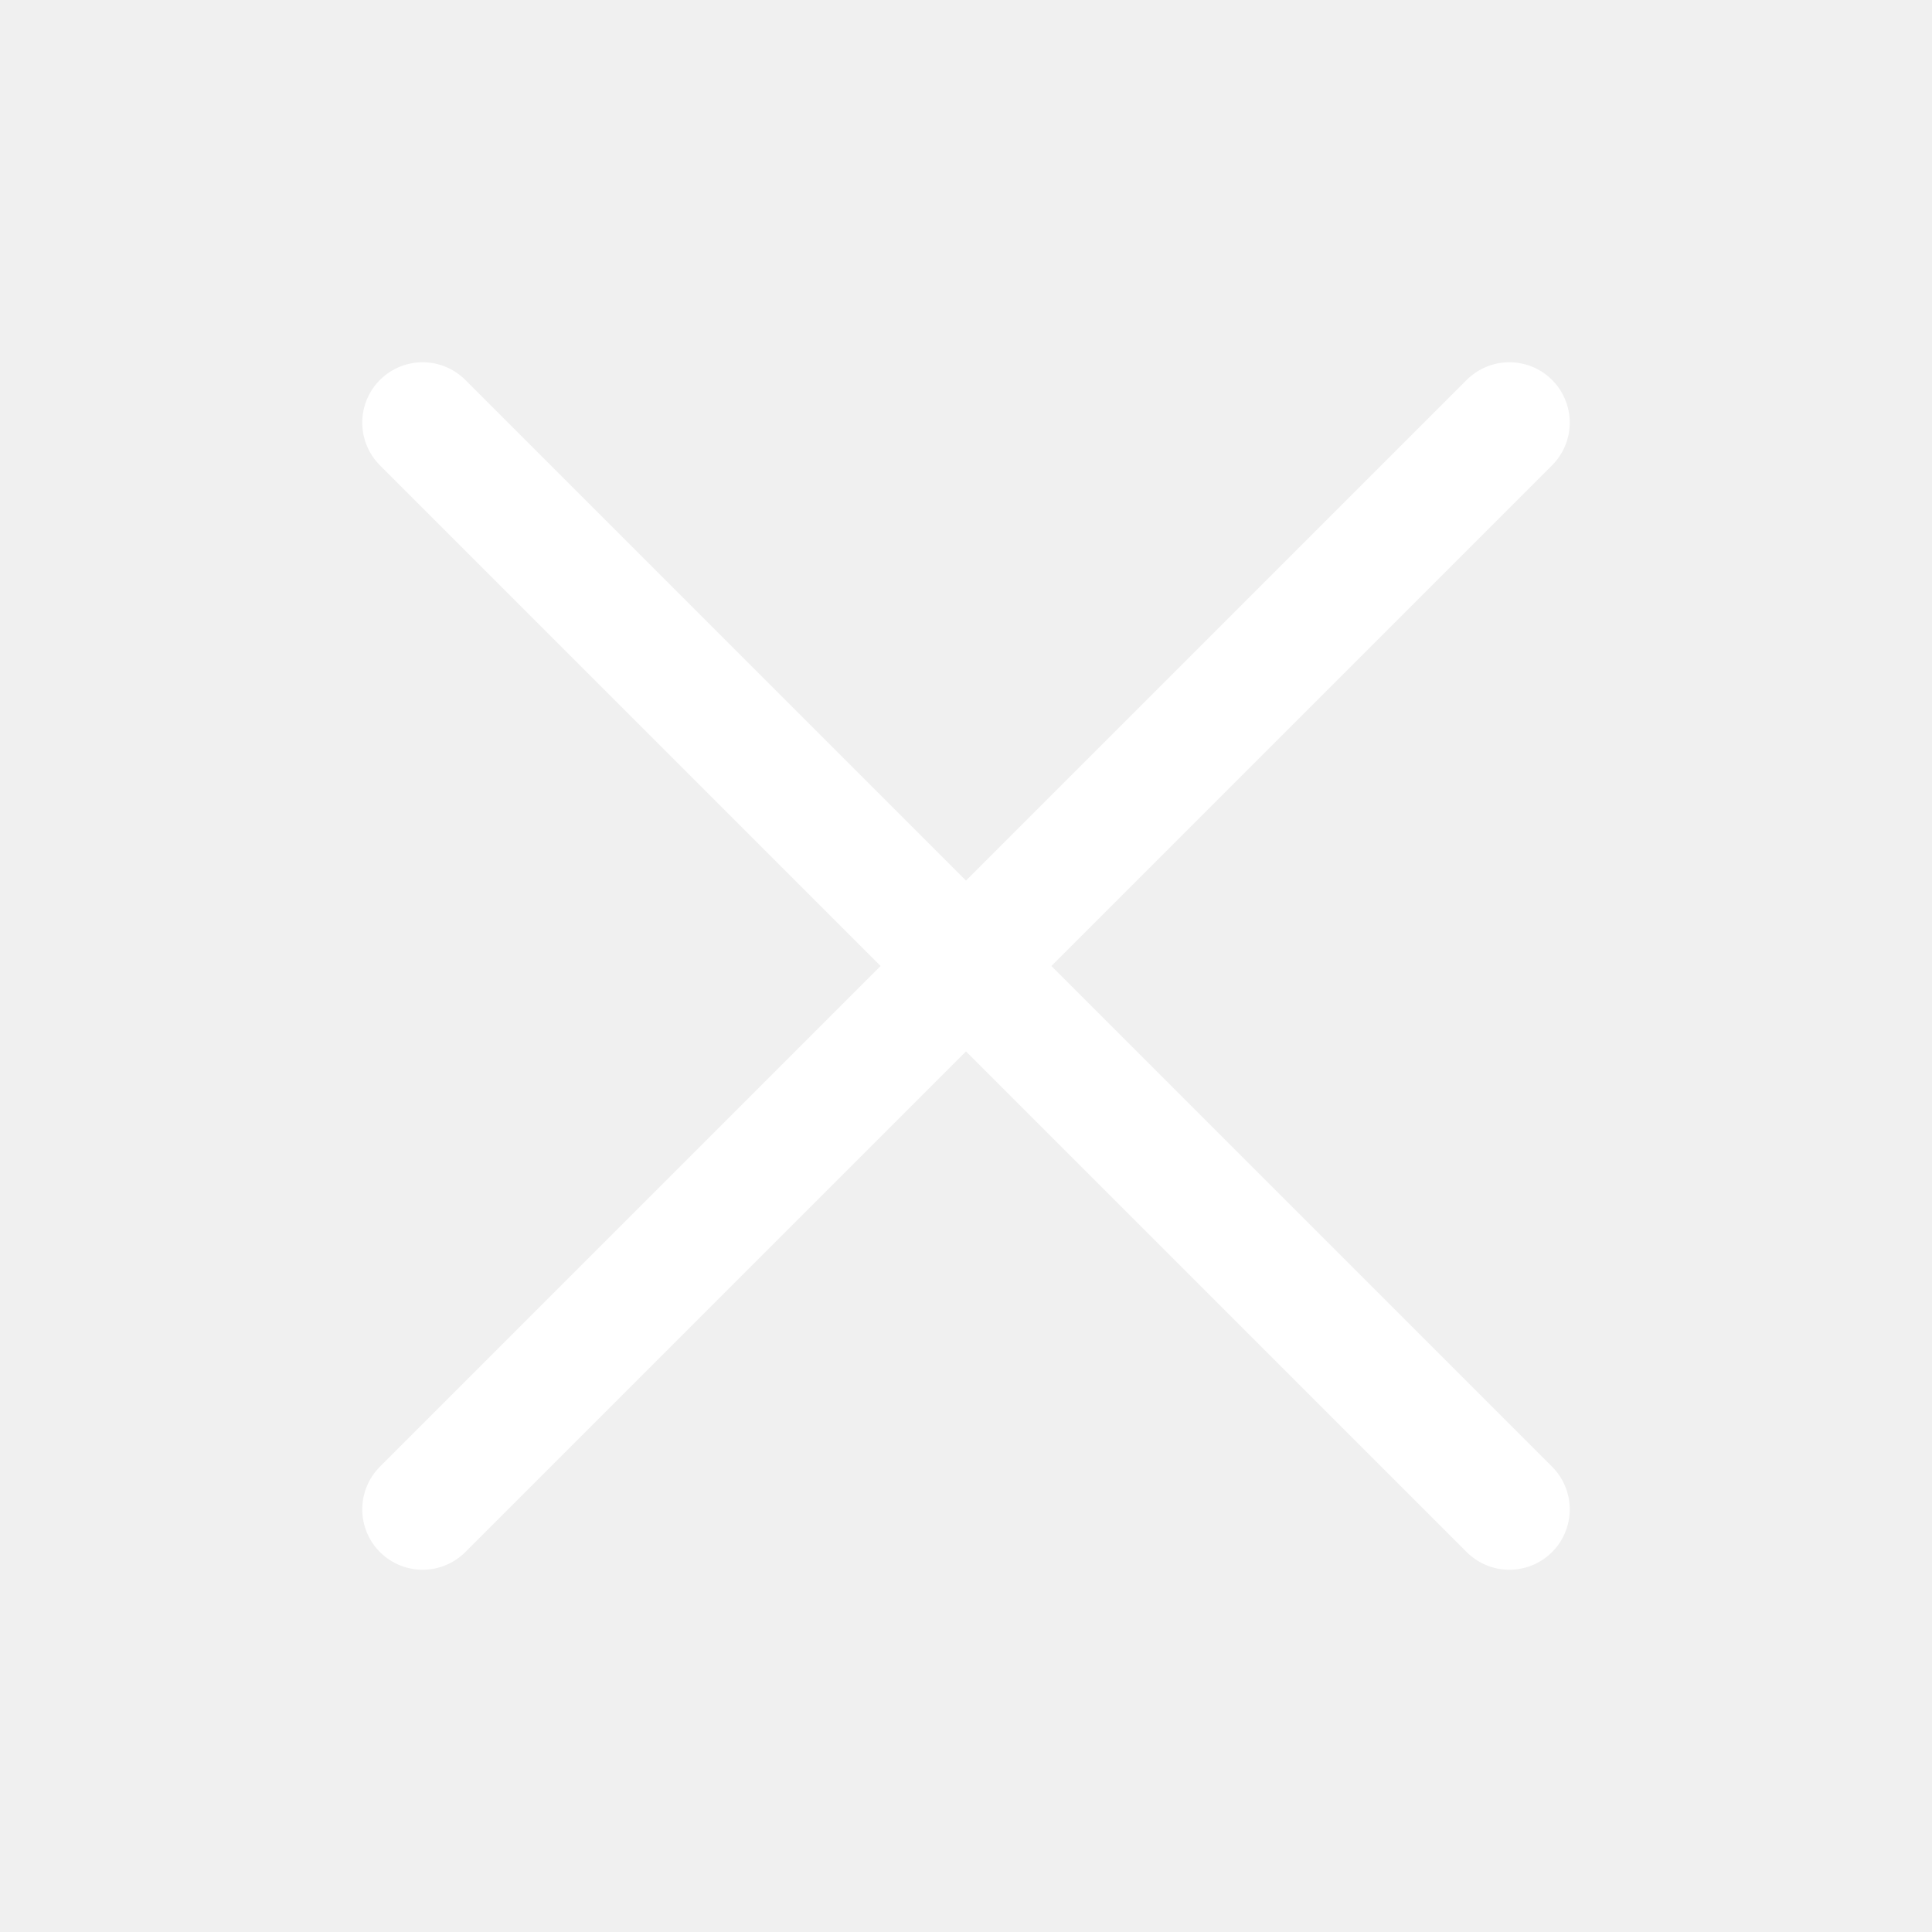
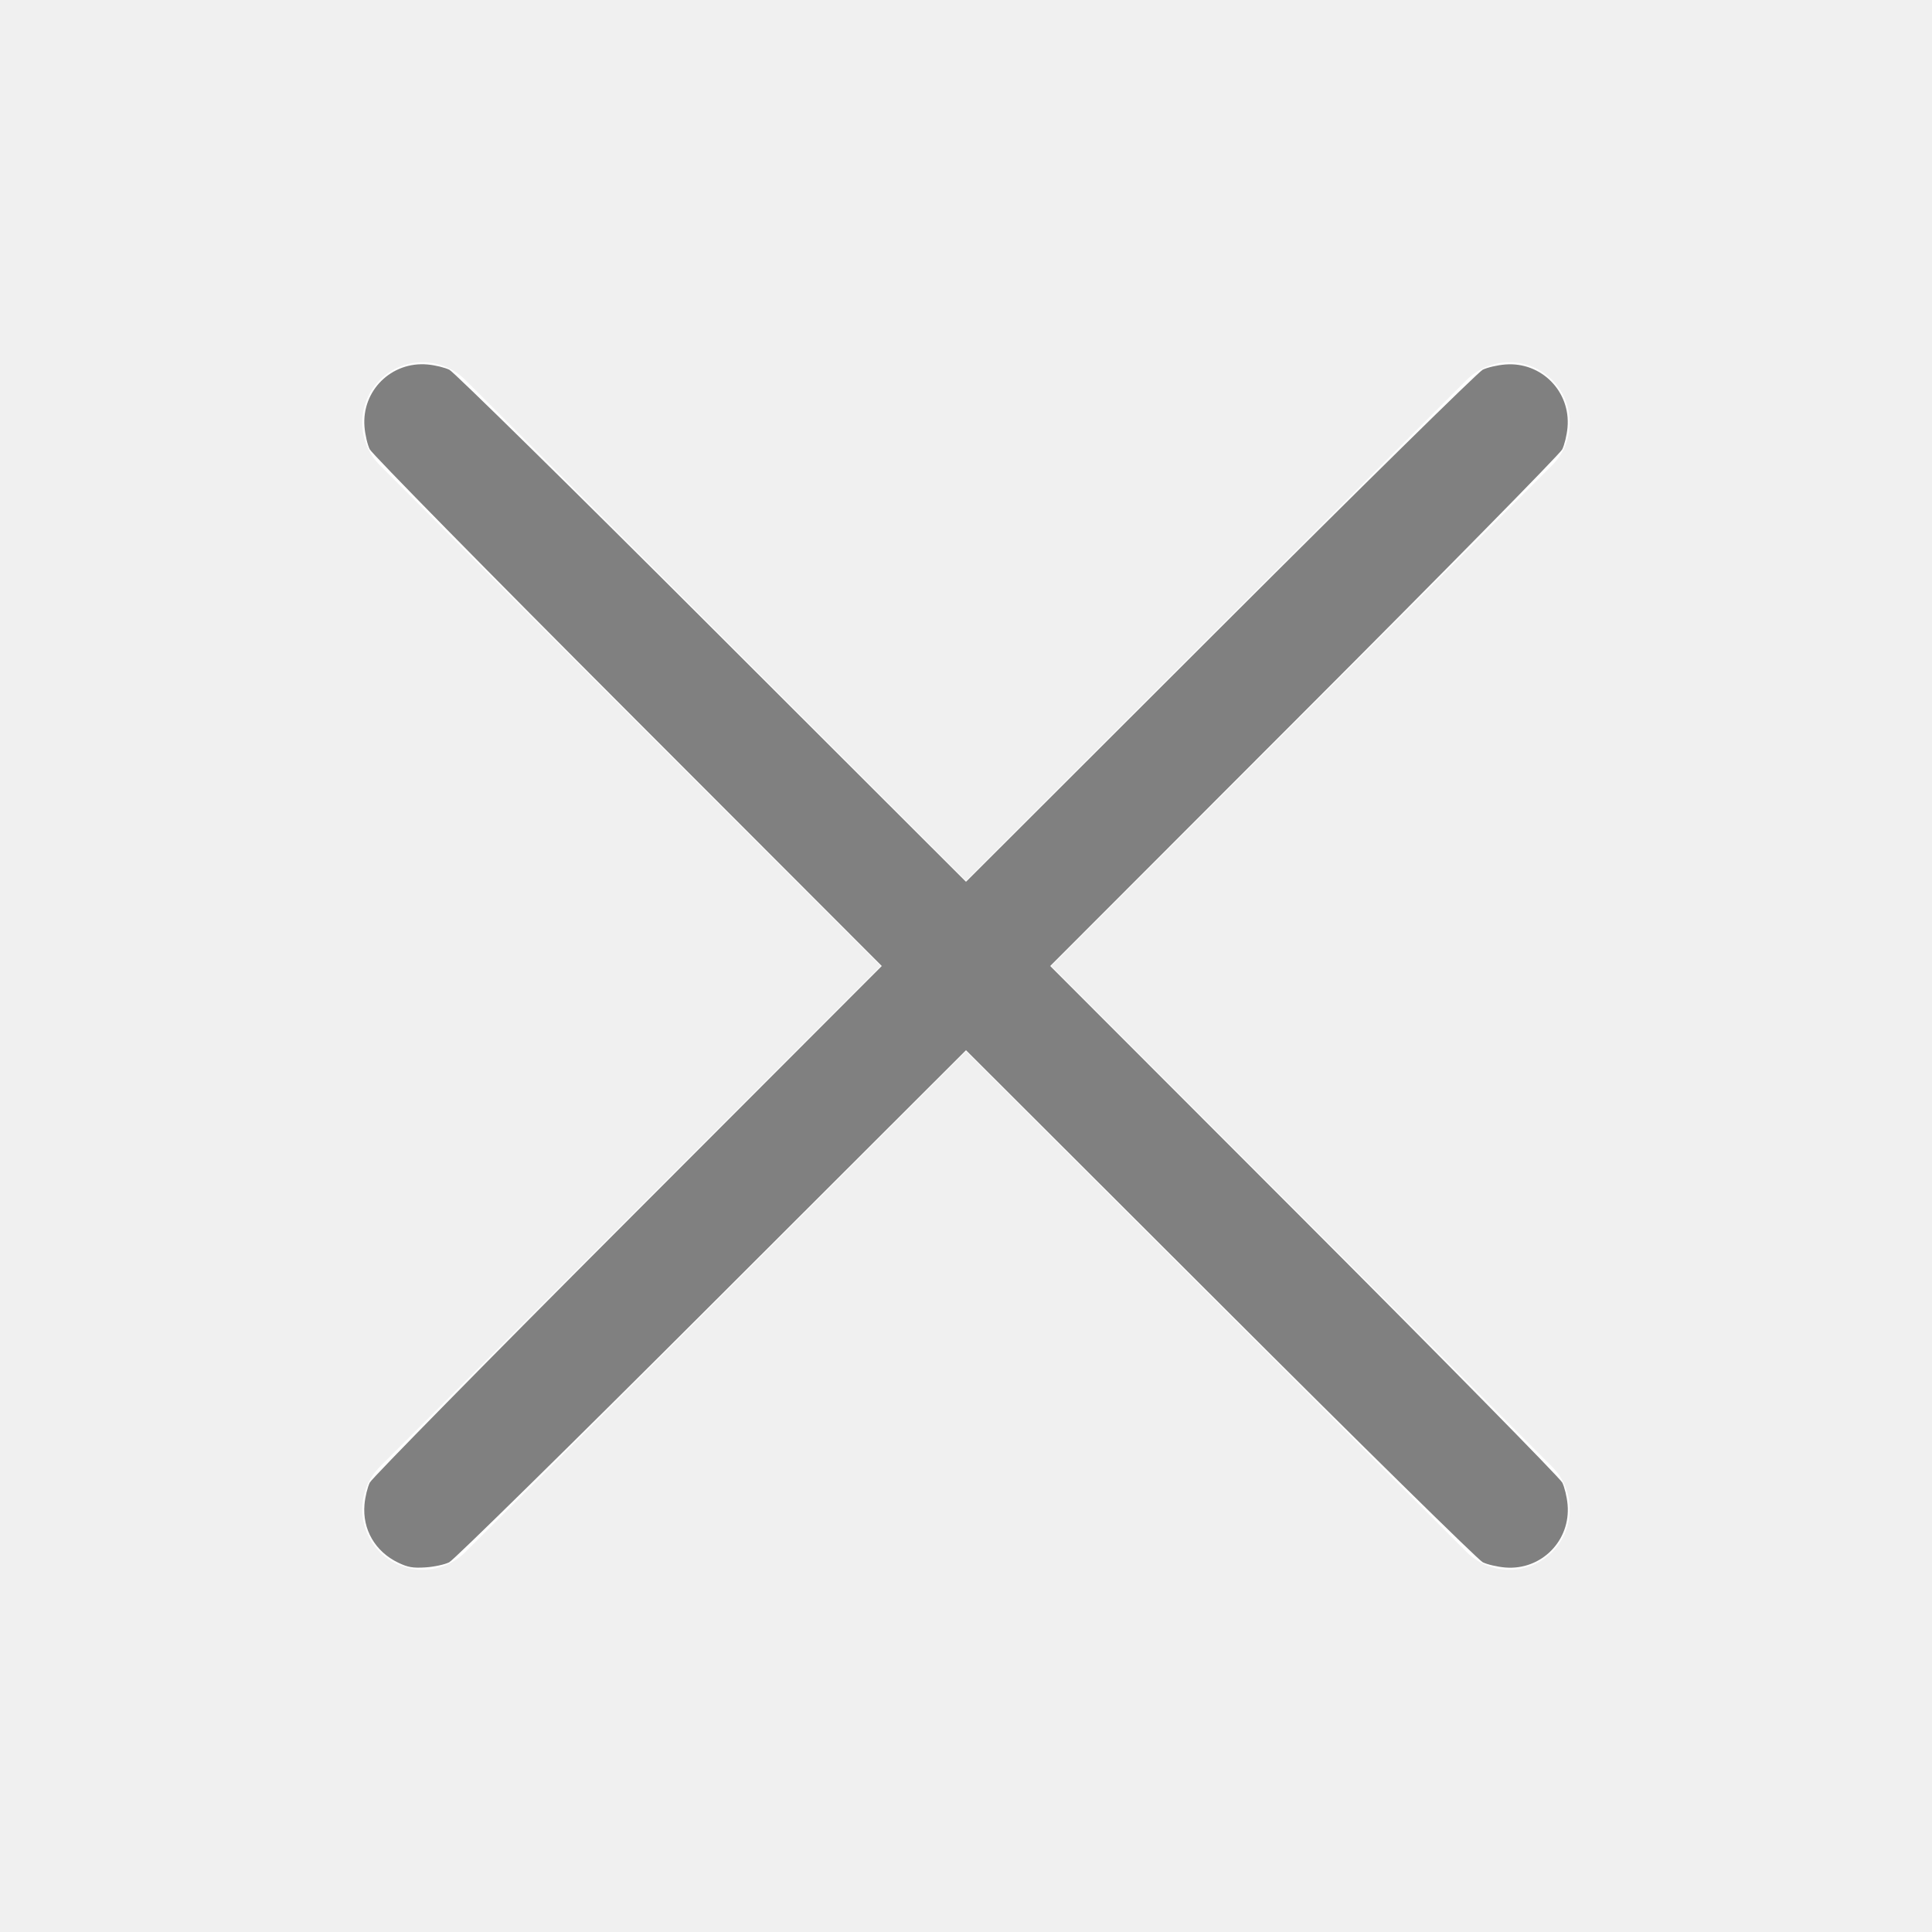
- <svg xmlns="http://www.w3.org/2000/svg" viewBox="0 0 32 32" fill="white">
-   <defs>
-     <style>.cls-1{fill:white;stroke:#fff;stroke-linecap:round;stroke-linejoin:round;stroke-width:2px;}</style>
+ <svg xmlns="http://www.w3.org/2000/svg" viewBox="0 0 32 32" fill="white" version="1.1" id="svg2">
+   <defs id="defs1">
+     <style id="style1">.cls-1{fill:white;stroke:#fff;stroke-linecap:round;stroke-linejoin:round;stroke-width:2px;}</style>
  </defs>
  <g id="cross">
-     <line class="cls-1" x1="7" x2="25" y1="7" y2="25" />
-     <line class="cls-1" x1="7" x2="25" y1="25" y2="7" />
+     <line class="cls-1" x1="7" x2="25" y1="7" y2="25" id="line1" />
+     <line class="cls-1" x1="7" x2="25" y1="25" y2="7" id="line2" />
  </g>
+   <path style="fill:#808080;stroke-width:0.002" d="m 6.596,25.883 c -0.382,-0.183 -0.596,-0.552 -0.559,-0.964 0.011,-0.126 0.051,-0.289 0.088,-0.363 0.037,-0.074 1.96,-2.029 4.274,-4.345 L 14.605,16 10.399,11.789 C 8.085,9.473 6.161,7.517 6.124,7.442 6.087,7.368 6.047,7.199 6.037,7.068 5.989,6.471 6.483,5.983 7.081,6.037 c 0.126,0.011 0.289,0.051 0.363,0.088 0.074,0.037 2.029,1.96 4.345,4.274 L 16,14.605 20.211,10.399 c 2.316,-2.314 4.272,-4.237 4.347,-4.275 0.075,-0.037 0.243,-0.077 0.374,-0.087 0.597,-0.048 1.085,0.447 1.031,1.044 -0.011,0.126 -0.051,0.289 -0.088,0.363 -0.037,0.074 -1.96,2.029 -4.274,4.345 L 17.395,16 l 4.207,4.211 c 2.314,2.316 4.237,4.271 4.274,4.345 0.037,0.074 0.077,0.237 0.088,0.363 0.054,0.598 -0.434,1.092 -1.031,1.044 -0.131,-0.011 -0.3,-0.05 -0.374,-0.087 -0.075,-0.037 -2.031,-1.961 -4.347,-4.275 L 16,17.395 11.789,21.601 c -2.316,2.314 -4.273,4.238 -4.348,4.275 -0.075,0.038 -0.252,0.076 -0.393,0.085 -0.21,0.013 -0.291,-9.23e-4 -0.452,-0.078 z" id="path2" />
</svg>
